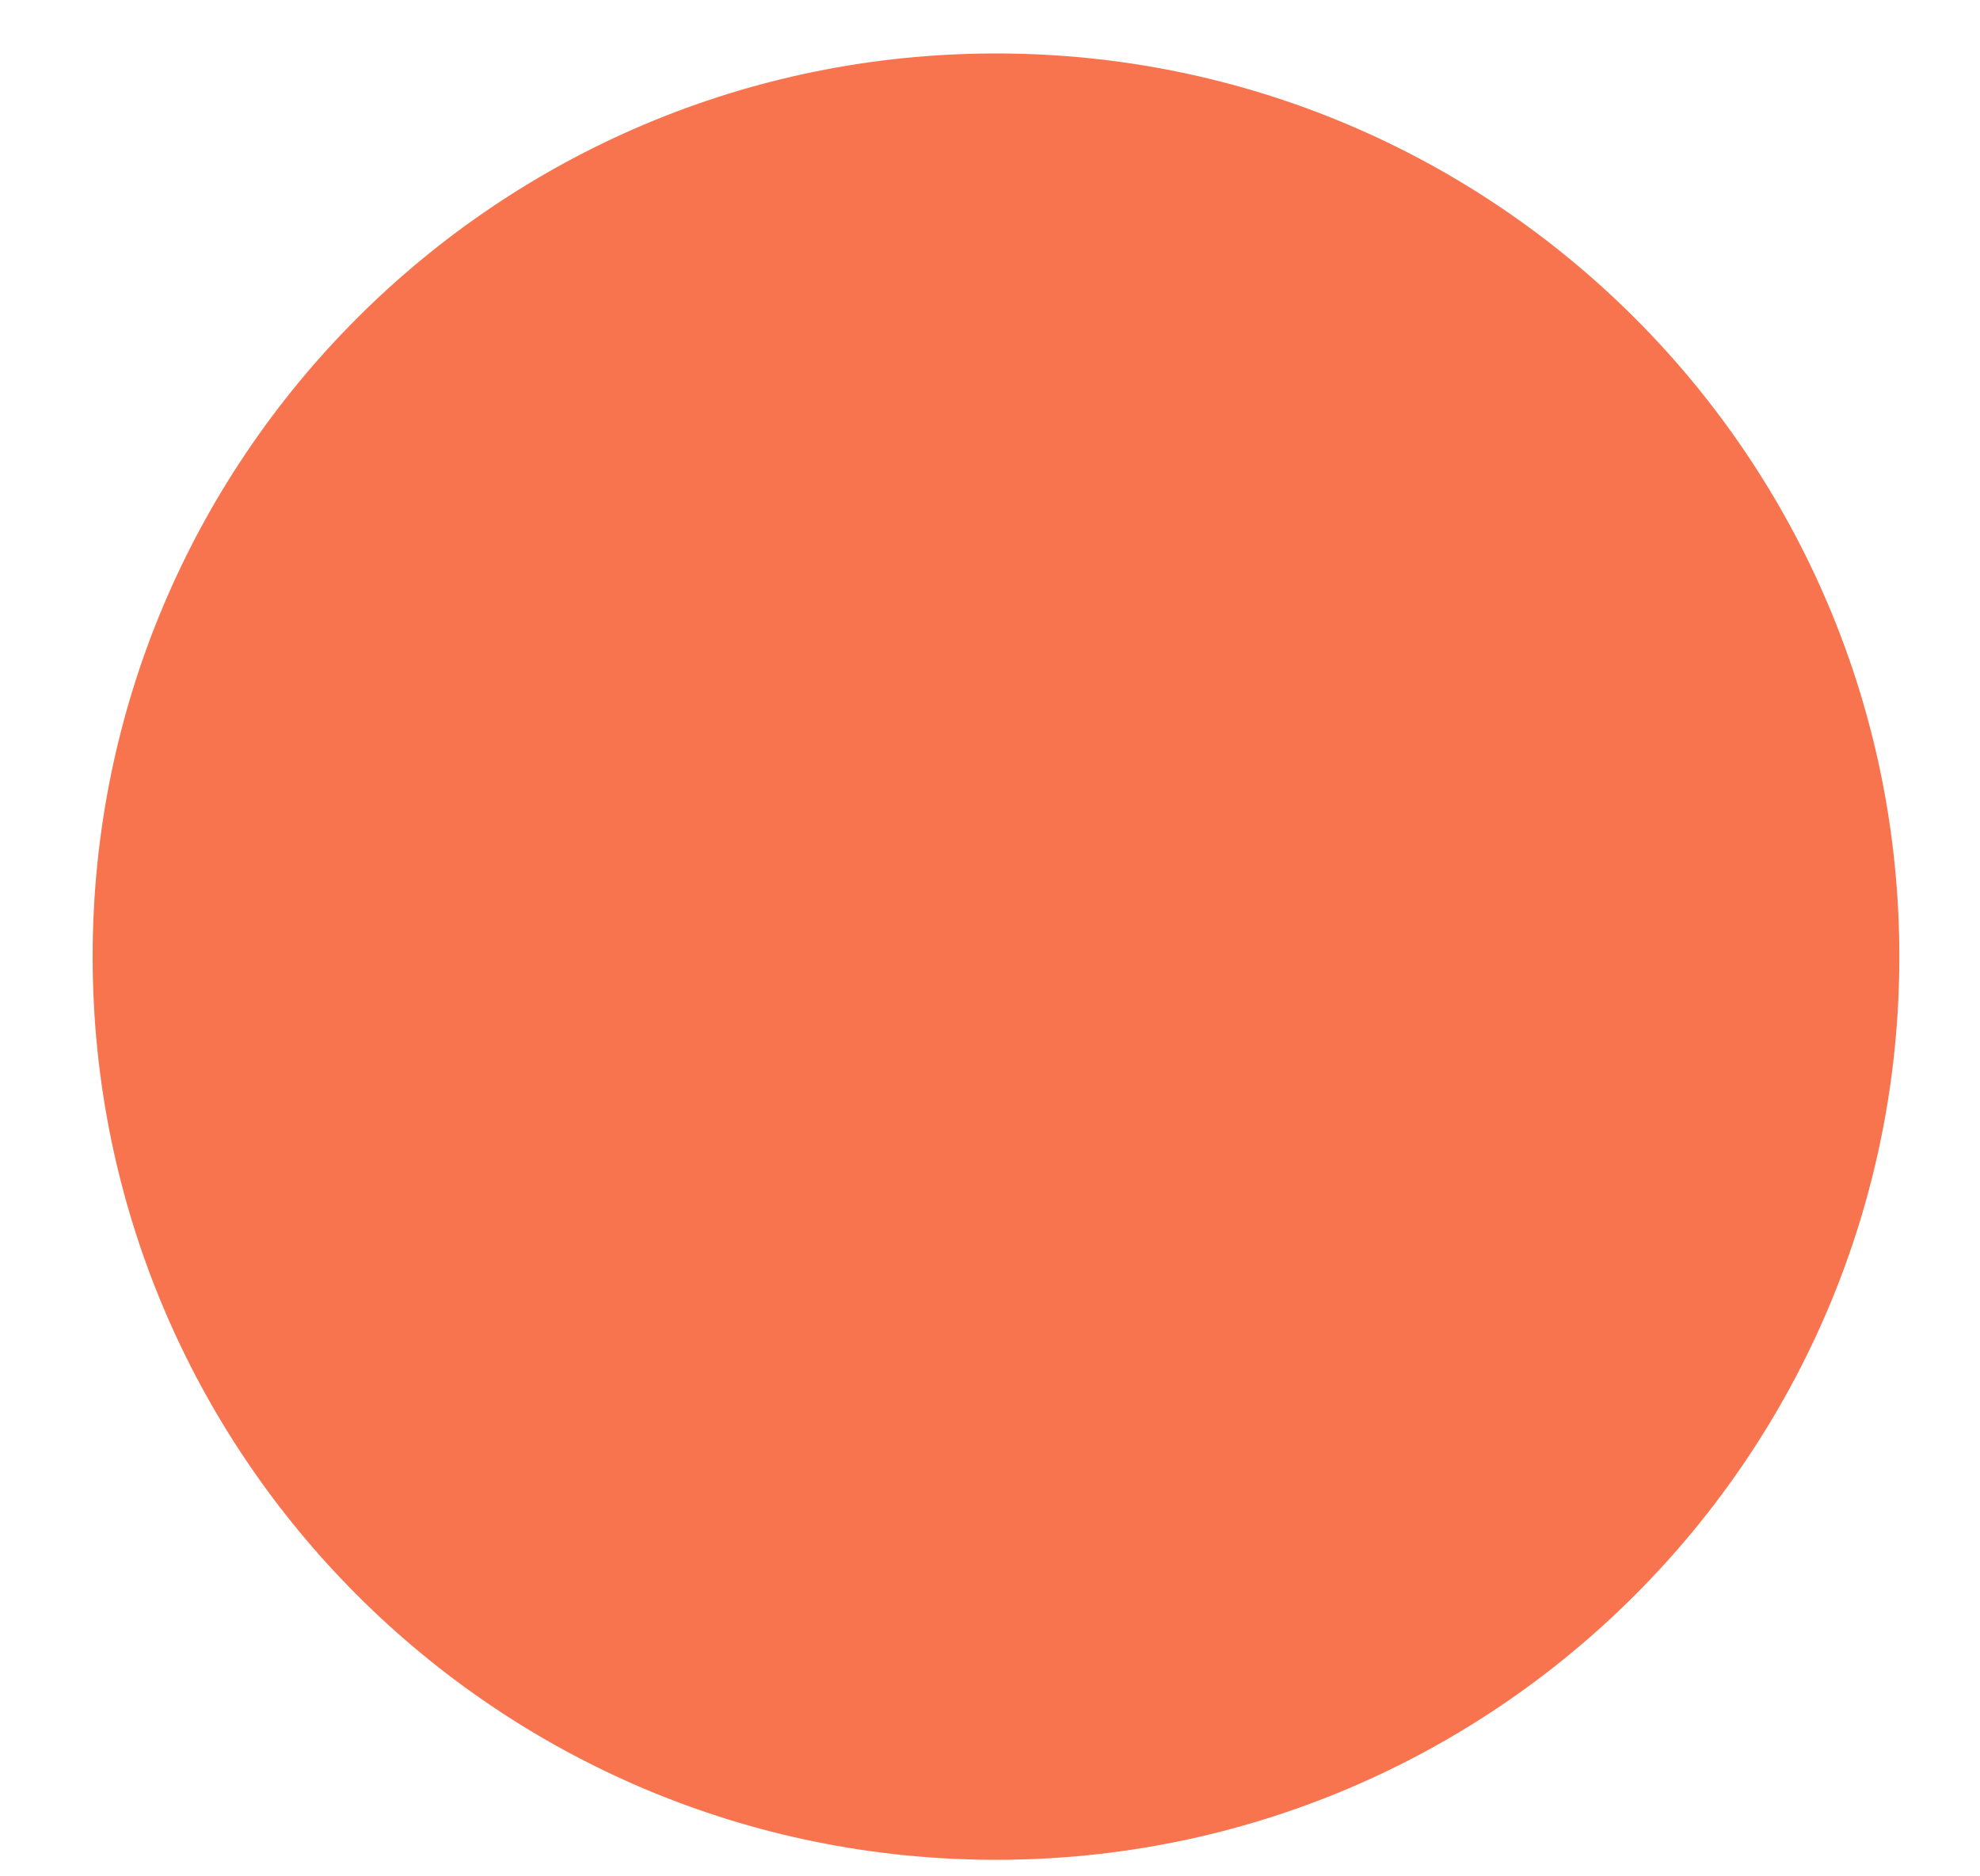
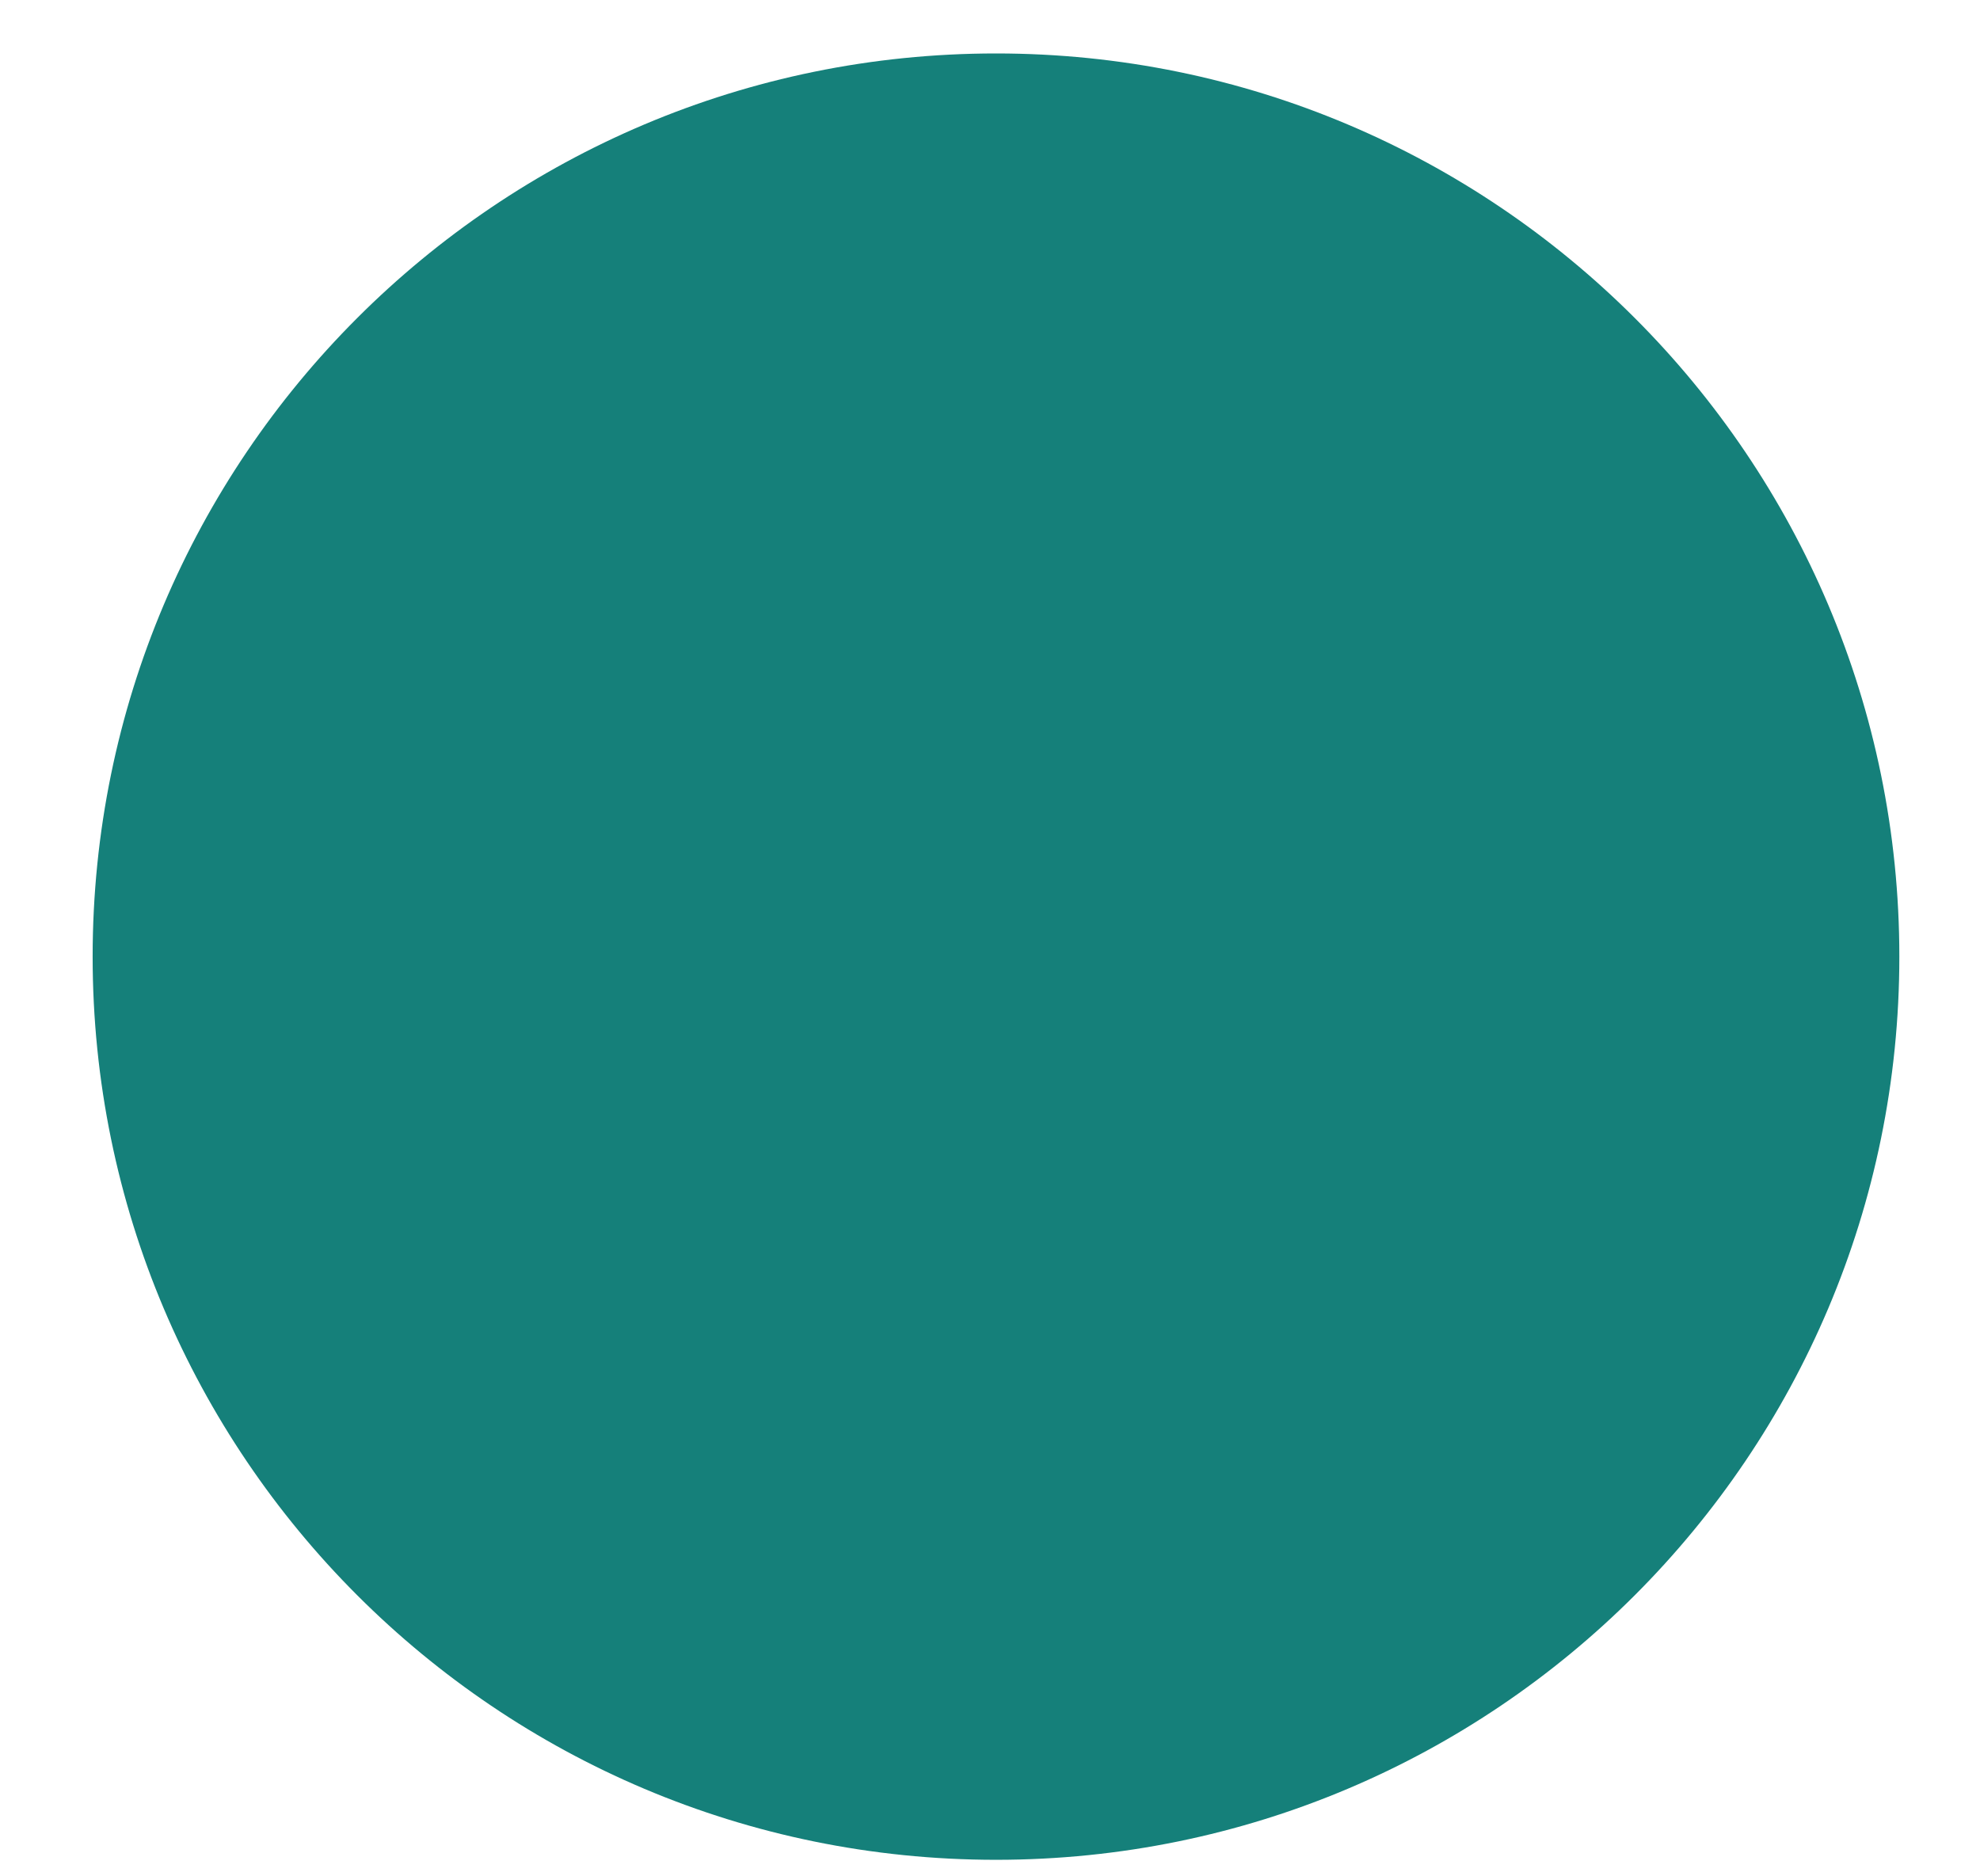
- <svg xmlns="http://www.w3.org/2000/svg" width="19" height="18" viewBox="0 0 19 18" fill="none">
-   <path d="M9.558 17.849C4.77 17.849 0.889 13.968 0.889 9.181C0.889 4.394 4.77 0.513 9.558 0.513C14.345 0.513 18.226 4.394 18.226 9.181C18.226 13.968 14.345 17.849 9.558 17.849Z" fill="#F7744F" />
+ <svg xmlns="http://www.w3.org/2000/svg" width="19" height="18" viewBox="0 0 19 18" fill="#15807a">
+   <path d="M9.558 17.849C4.77 17.849 0.889 13.968 0.889 9.181C0.889 4.394 4.77 0.513 9.558 0.513C14.345 0.513 18.226 4.394 18.226 9.181C18.226 13.968 14.345 17.849 9.558 17.849Z" />
</svg>
